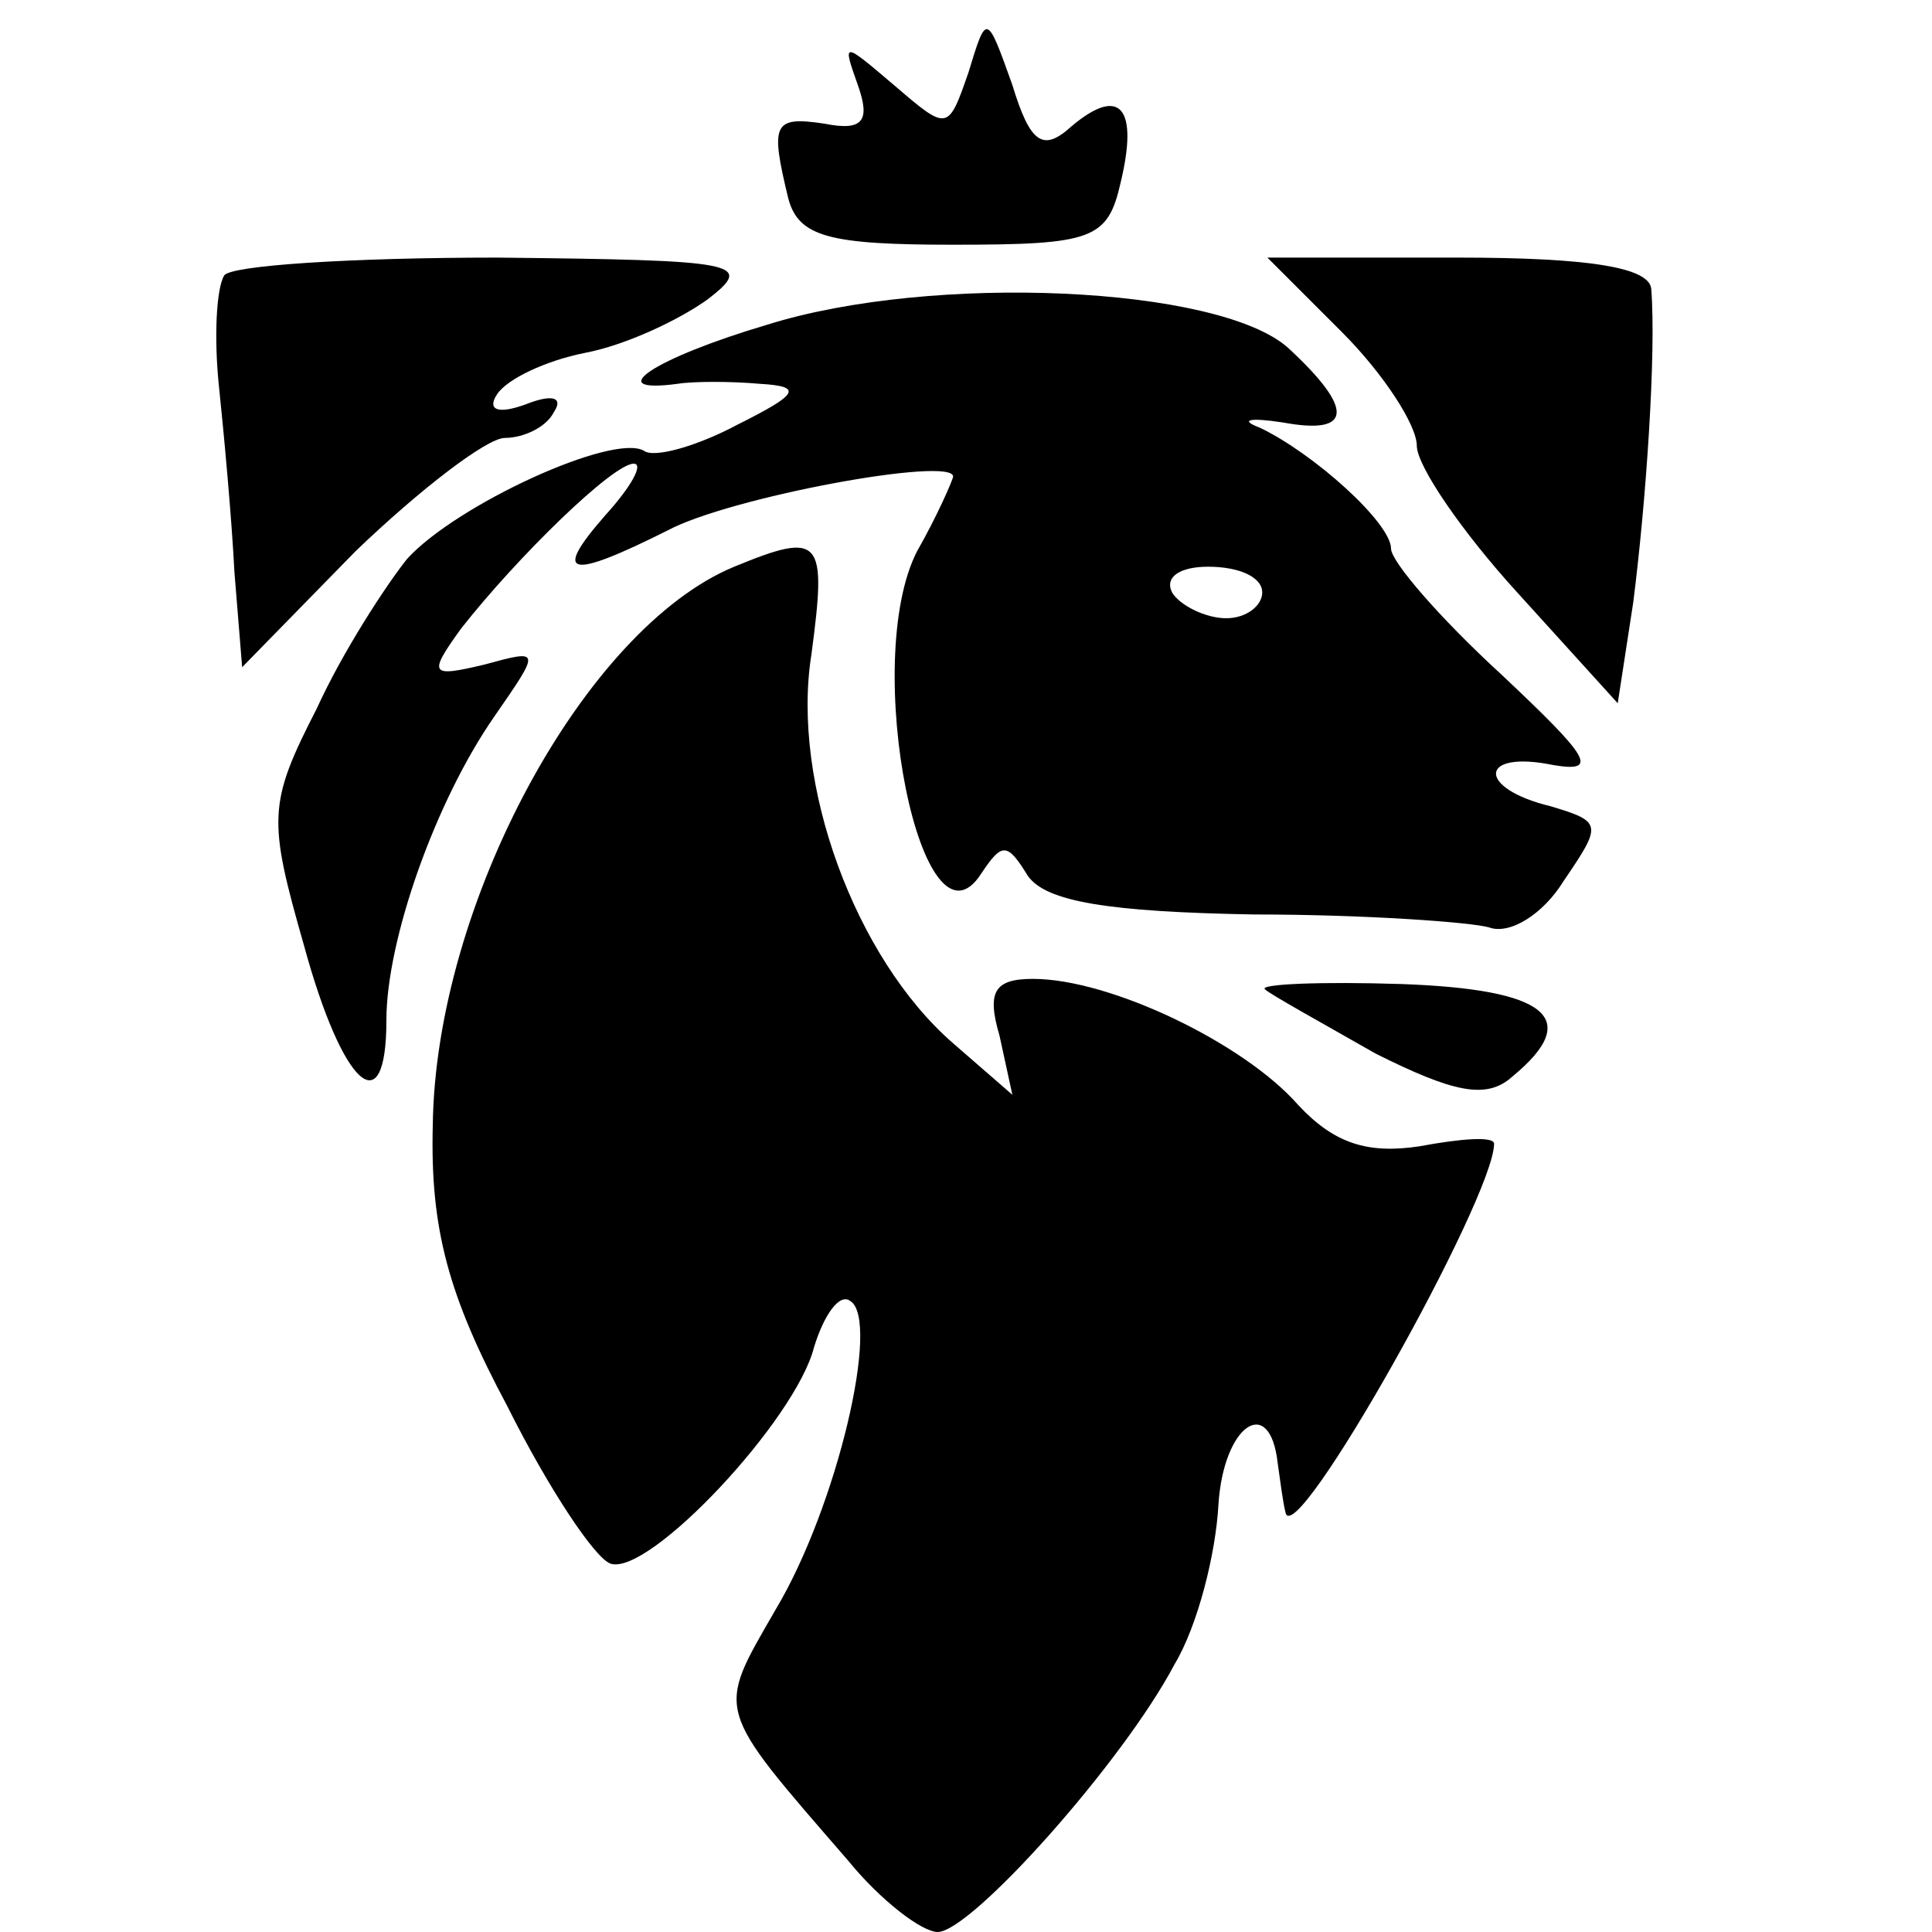
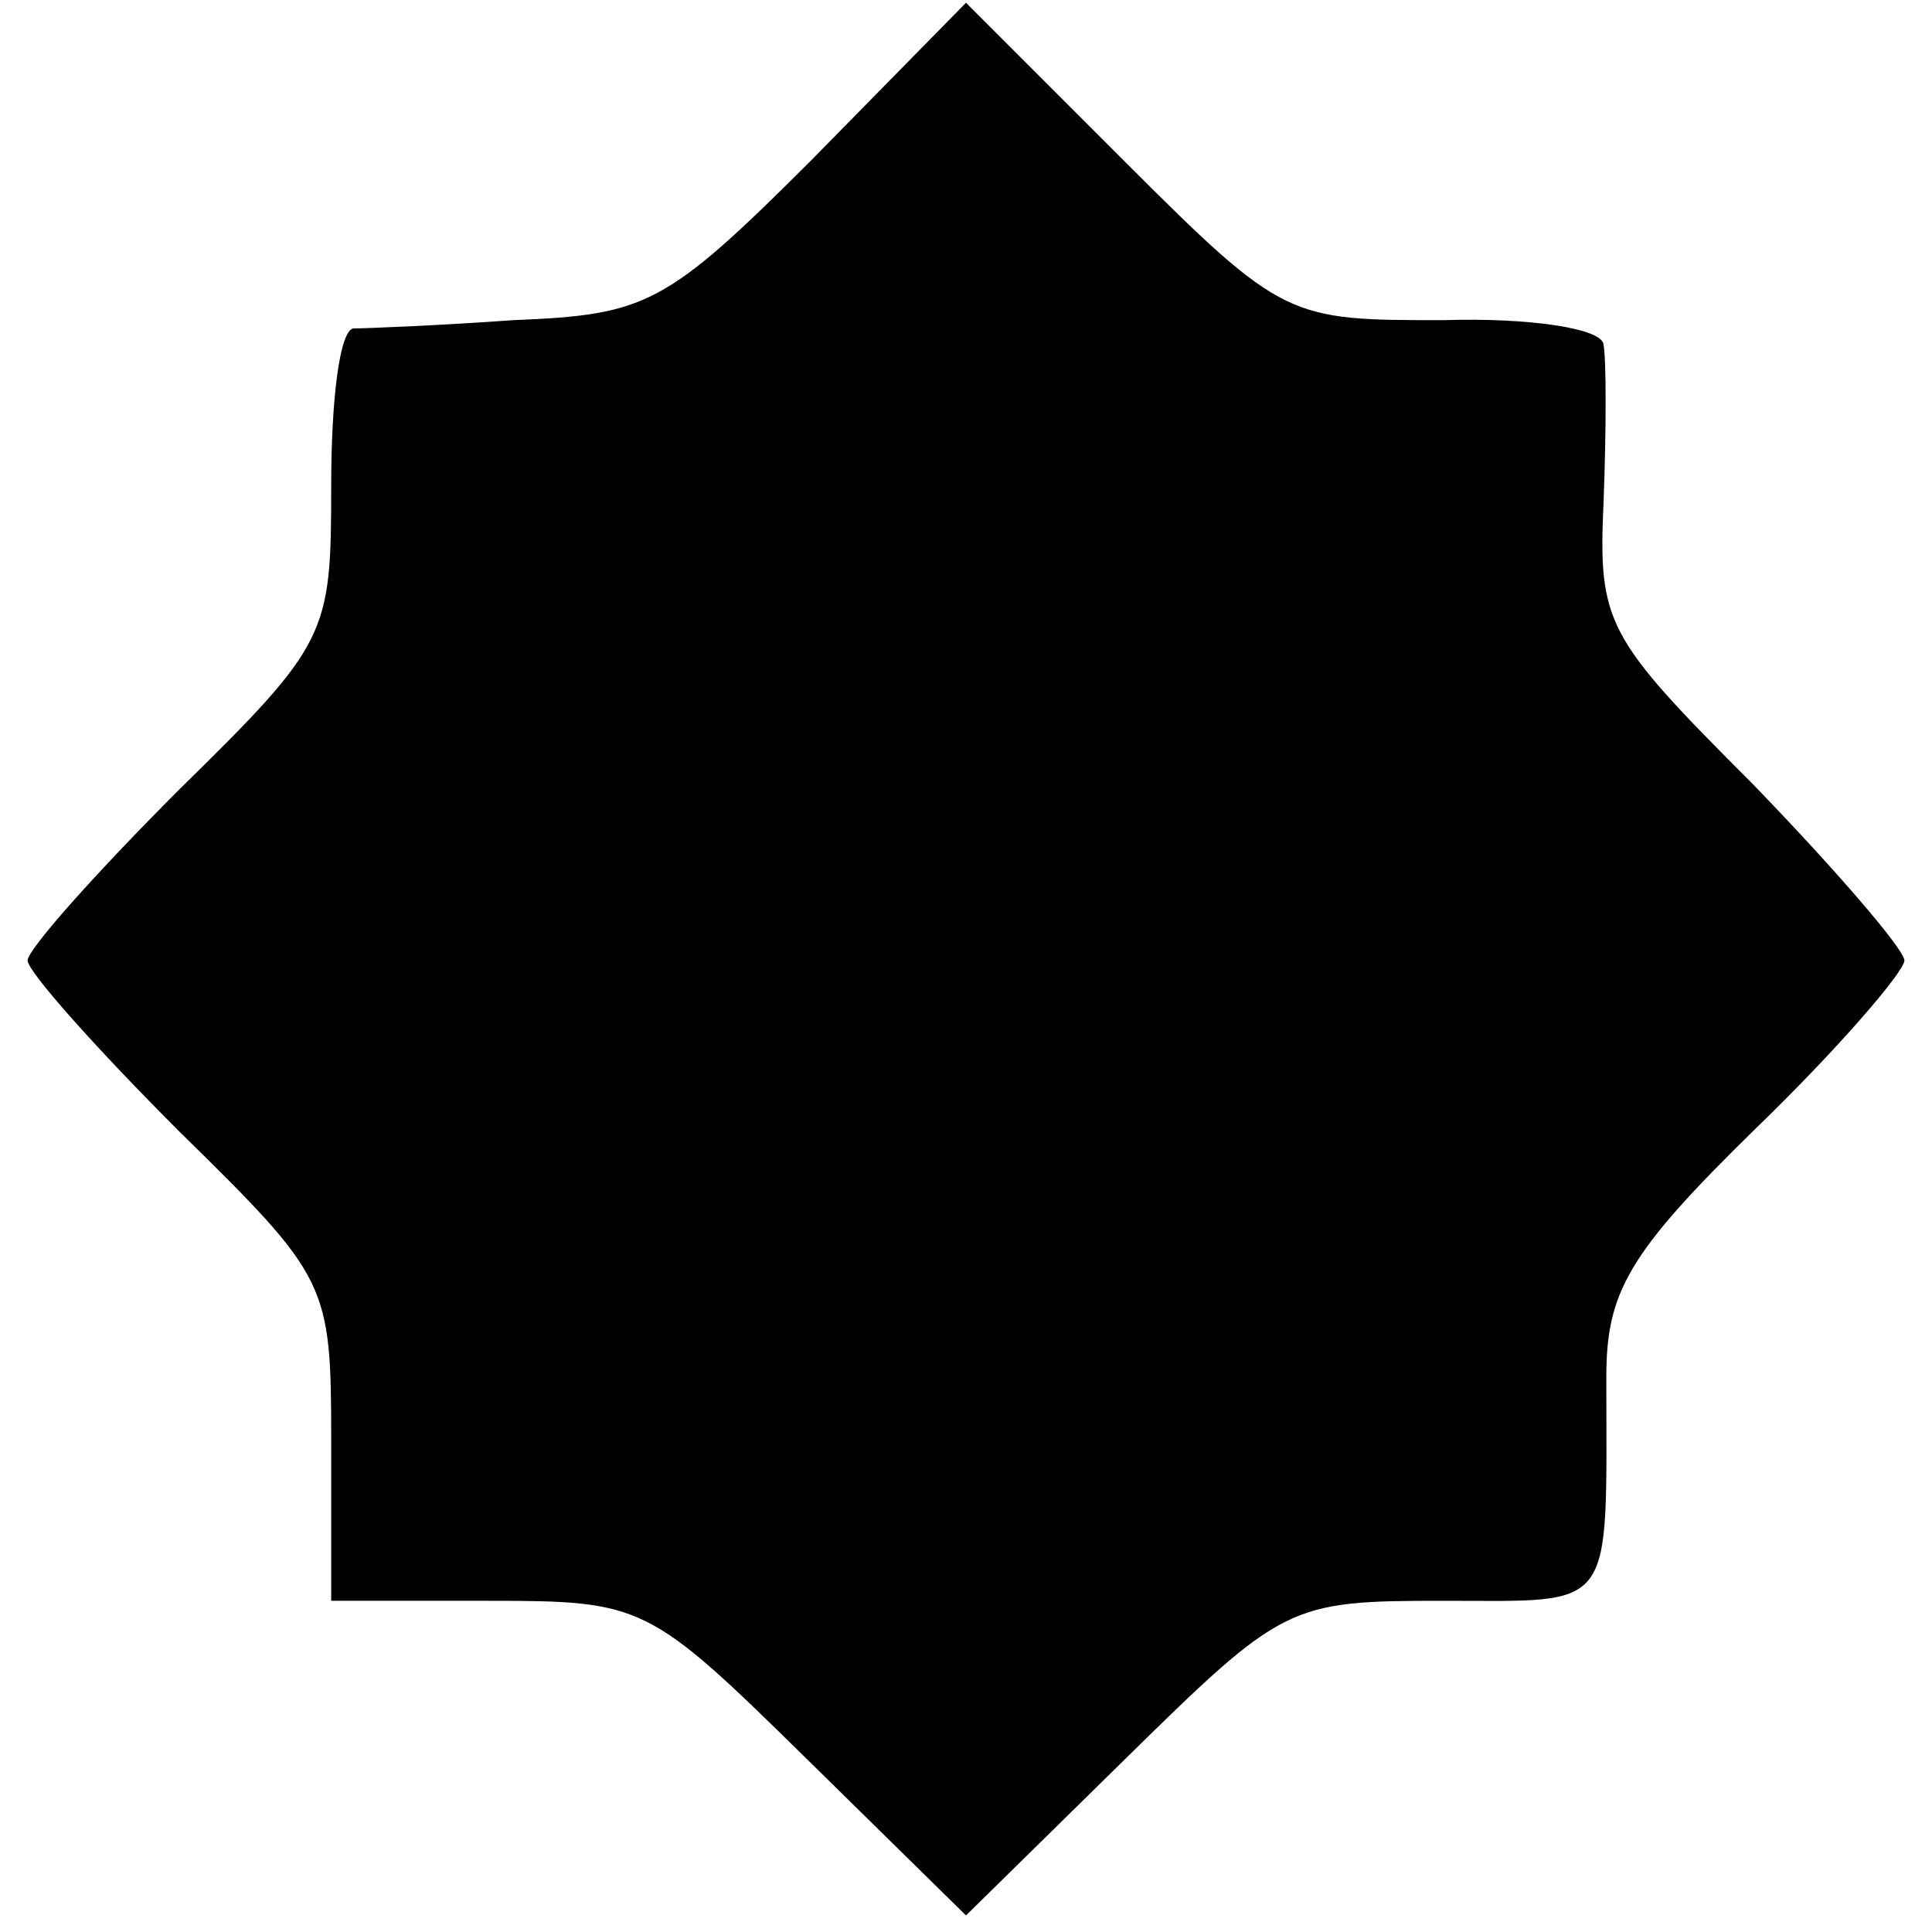
- <svg xmlns="http://www.w3.org/2000/svg" version="1.0" width="75pt" height="75pt" viewBox="0 0 75 75" preserveAspectRatio="xMidYMid meet">
-   <g transform="translate(0,75) scale(0.1,-0.1)" fill="#000000" stroke="none">
-     <path d="M376 722 c-8 -23 -8 -23 -29 -5 -20 17 -20 17 -14 0 5 -14 2 -18 -13 -15 -20 3 -21 0 -14 -29 4 -15 16 -18 64 -18 54 0 60 2 65 24 7 29 0 38 -19 22 -11 -10 -16 -7 -23 16 -10 28 -10 28 -17 5z" />
-     <path d="M87 643 c-3 -5 -4 -24 -2 -43 2 -19 5 -52 6 -72 l3 -37 44 45 c25 24 51 44 58 44 7 0 16 4 19 10 4 6 -1 7 -11 3 -11 -4 -15 -2 -11 4 4 6 19 13 34 16 16 3 37 13 48 21 18 14 12 15 -82 16 -56 0 -104 -3 -106 -7z" />
-     <path d="M521 621 c16 -16 29 -36 29 -44 0 -8 18 -34 39 -57 l39 -43 6 39 c5 39 9 97 7 122 -1 8 -23 12 -75 12 l-74 0 29 -29z" />
-     <path d="M298 624 c-44 -13 -65 -27 -35 -23 6 1 21 1 32 0 17 -1 15 -4 -9 -16 -15 -8 -32 -13 -36 -10 -12 7 -73 -21 -92 -42 -8 -10 -25 -36 -35 -58 -19 -37 -19 -43 -5 -92 15 -55 32 -70 32 -29 0 31 19 85 42 118 18 26 18 26 -4 20 -21 -5 -22 -4 -9 14 22 28 59 64 67 64 4 0 -1 -9 -11 -20 -21 -24 -14 -25 24 -6 24 13 111 29 111 21 0 -1 -6 -15 -14 -29 -22 -43 2 -161 25 -125 8 12 10 12 18 -1 7 -10 31 -14 88 -15 43 0 84 -3 91 -5 8 -3 21 5 29 18 15 22 15 23 -5 29 -29 7 -28 22 1 16 18 -3 14 3 -20 35 -24 22 -43 44 -43 49 0 10 -30 37 -51 47 -8 3 -4 4 9 2 27 -5 28 5 2 29 -27 24 -138 29 -202 9z m192 -104 c0 -5 -6 -10 -14 -10 -8 0 -18 5 -21 10 -3 6 3 10 14 10 12 0 21 -4 21 -10z" />
-     <path d="M285 530 c-58 -24 -116 -131 -117 -217 -1 -40 6 -66 29 -109 16 -32 34 -59 40 -61 15 -5 72 56 79 84 4 13 10 21 14 18 12 -7 -5 -80 -29 -120 -23 -40 -24 -37 28 -97 13 -16 29 -28 35 -28 13 0 72 66 92 104 9 15 16 43 17 62 2 31 20 43 23 16 1 -7 2 -15 3 -19 3 -17 81 122 81 143 0 3 -13 2 -29 -1 -20 -3 -33 1 -47 16 -21 24 -73 49 -103 49 -15 0 -18 -5 -13 -22 l5 -23 -23 20 c-38 33 -63 101 -55 151 6 45 4 48 -30 34z" />
-     <path d="M491 366 c2 -2 22 -13 43 -25 30 -15 43 -18 53 -9 28 23 13 34 -43 36 -31 1 -55 0 -53 -2z" />
+ <svg xmlns="http://www.w3.org/2000/svg" version="1.0" width="70pt" height="70pt" viewBox="0 0 70 70" preserveAspectRatio="xMidYMid meet">
+   <g transform="translate(0,70) scale(0.1,-0.1)" fill="#000000" stroke="none">
+     <path d="M294 642 c-53 -53 -60 -56 -108 -58 -28 -2 -54 -3 -58 -3 -5 -1 -8 -26 -8 -57 0 -54 -1 -57 -55 -110 -30 -30 -55 -58 -55 -62 0 -4 25 -32 55 -62 54 -53 55 -55 55 -112 l0 -58 57 0 c56 0 58 -1 115 -57 l58 -57 58 57 c57 56 59 57 115 57 63 0 59 -5 59 81 0 31 8 45 54 90 30 29 54 57 54 61 0 4 -25 33 -55 64 -53 53 -56 58 -54 102 1 26 1 52 0 57 0 6 -27 10 -58 9 -56 0 -58 0 -115 57 l-58 58 -56 -57z" />
  </g>
</svg>
